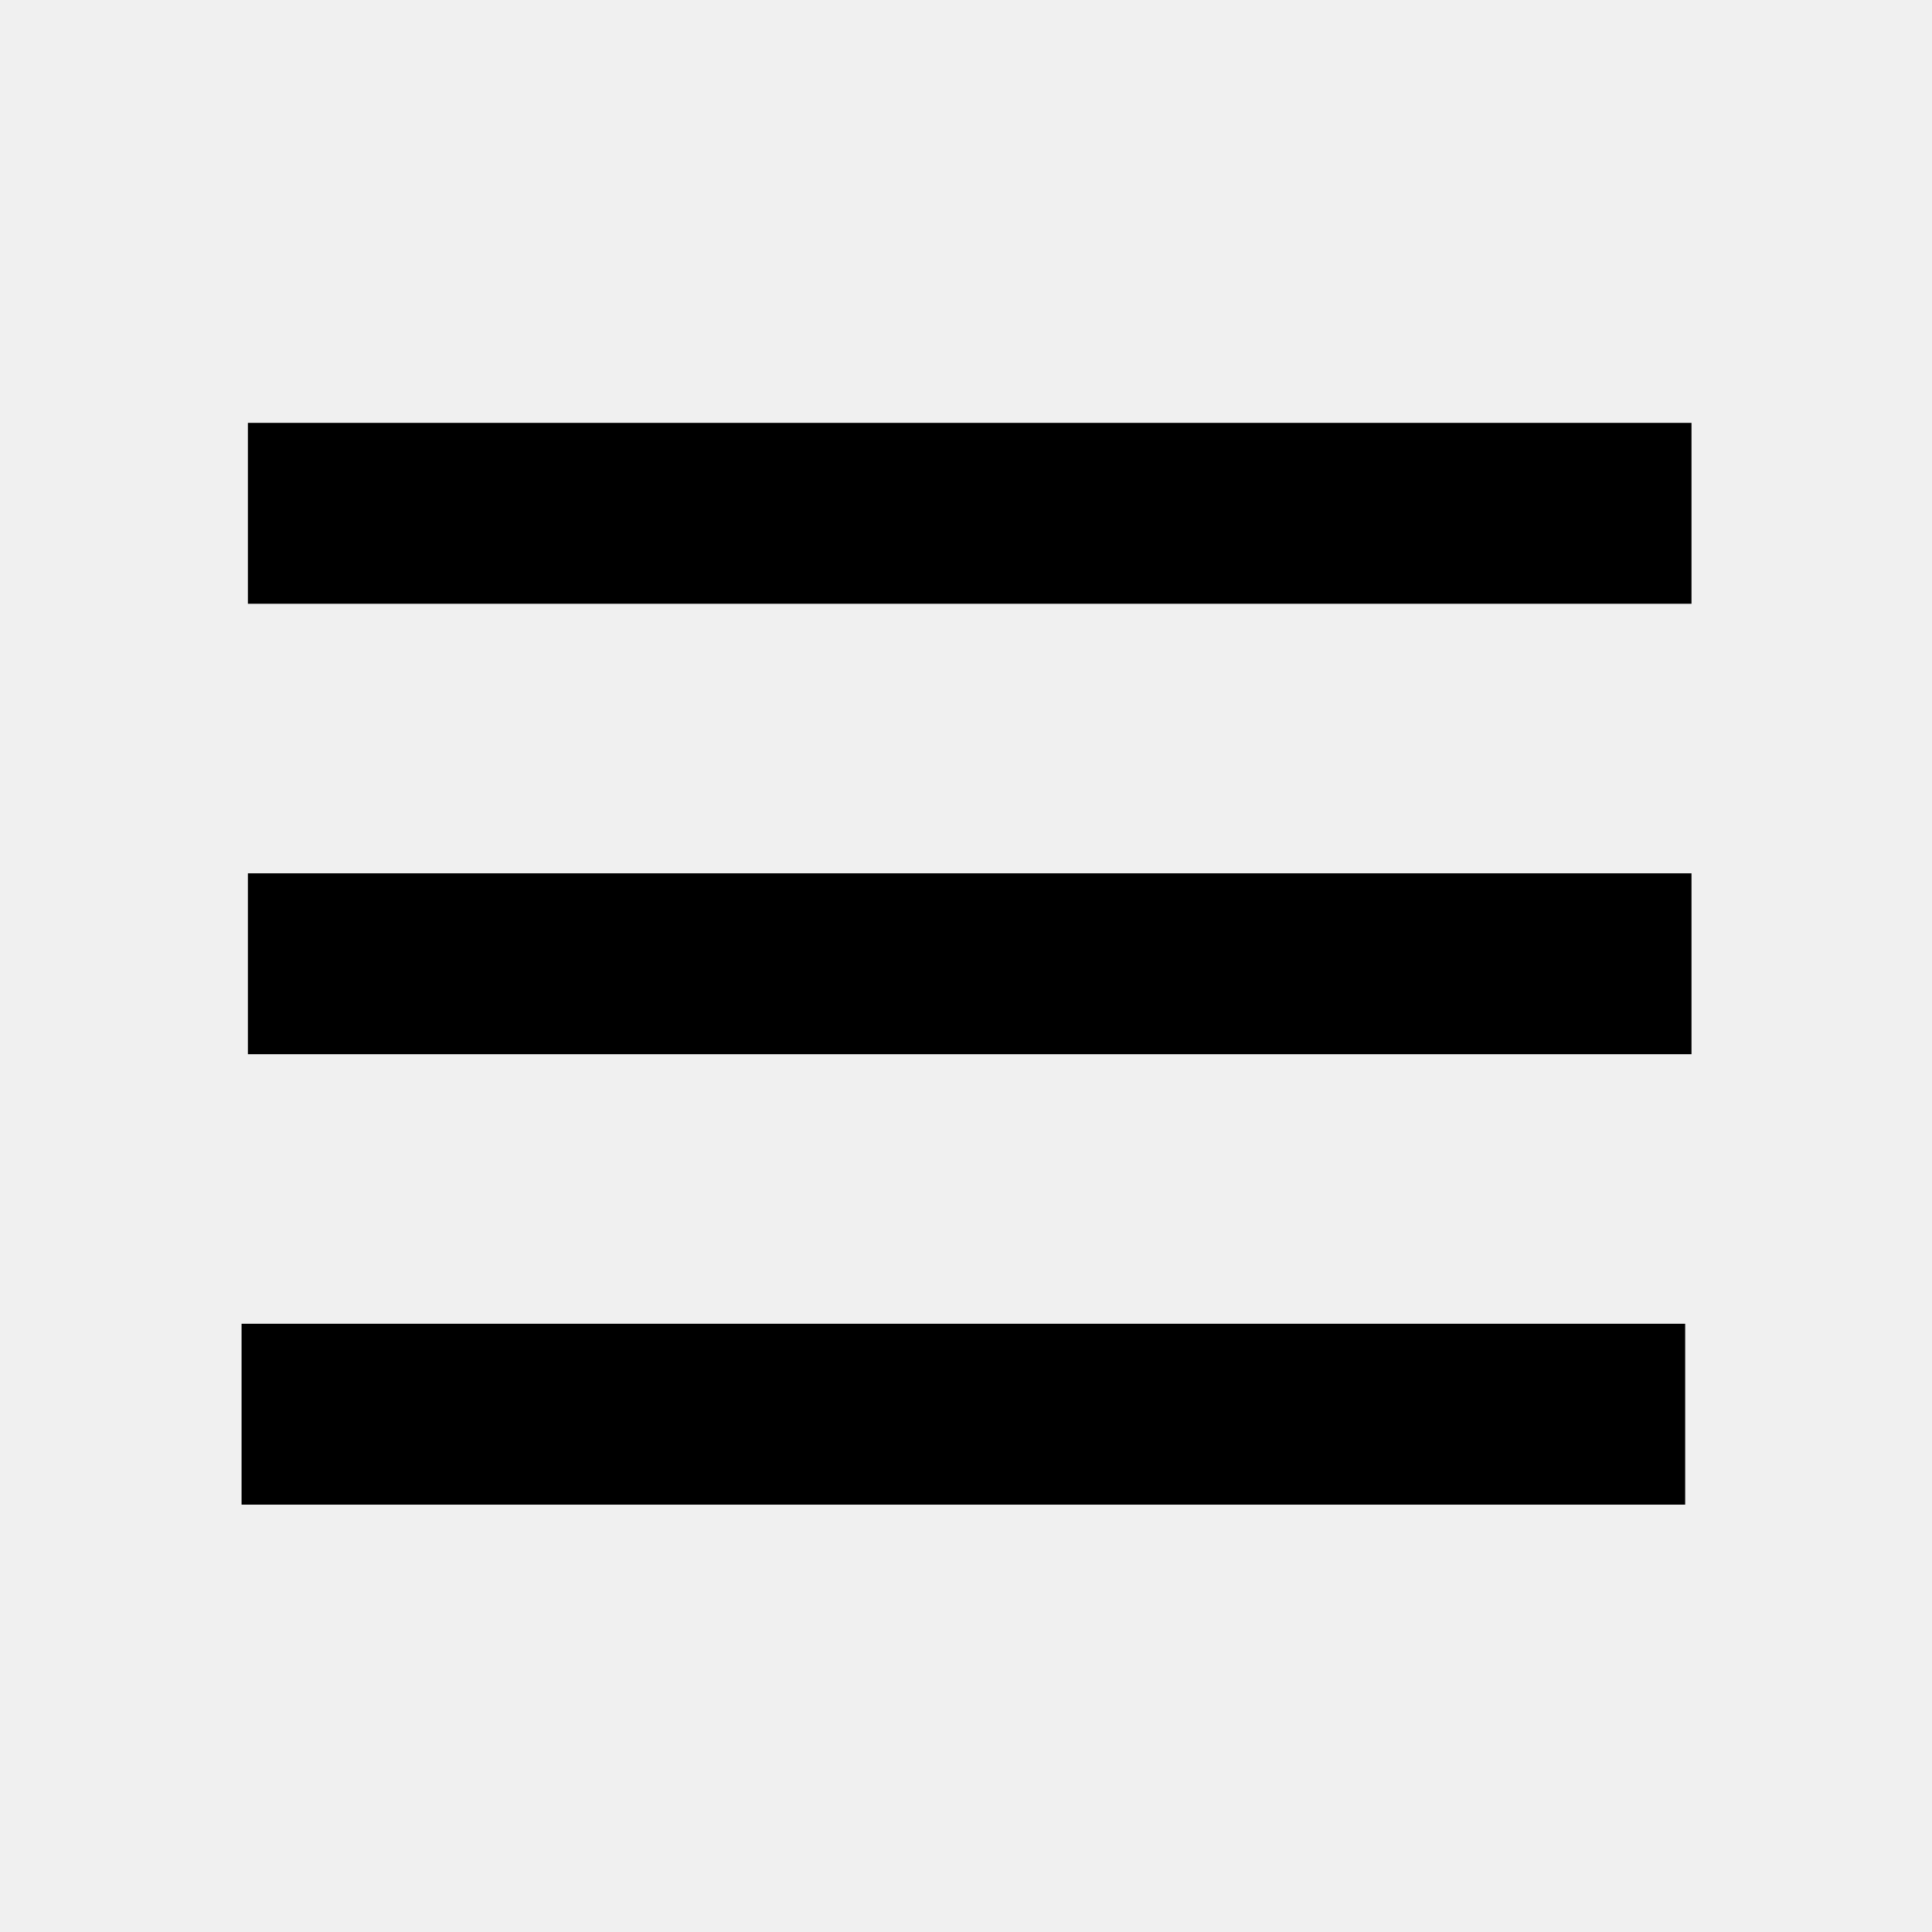
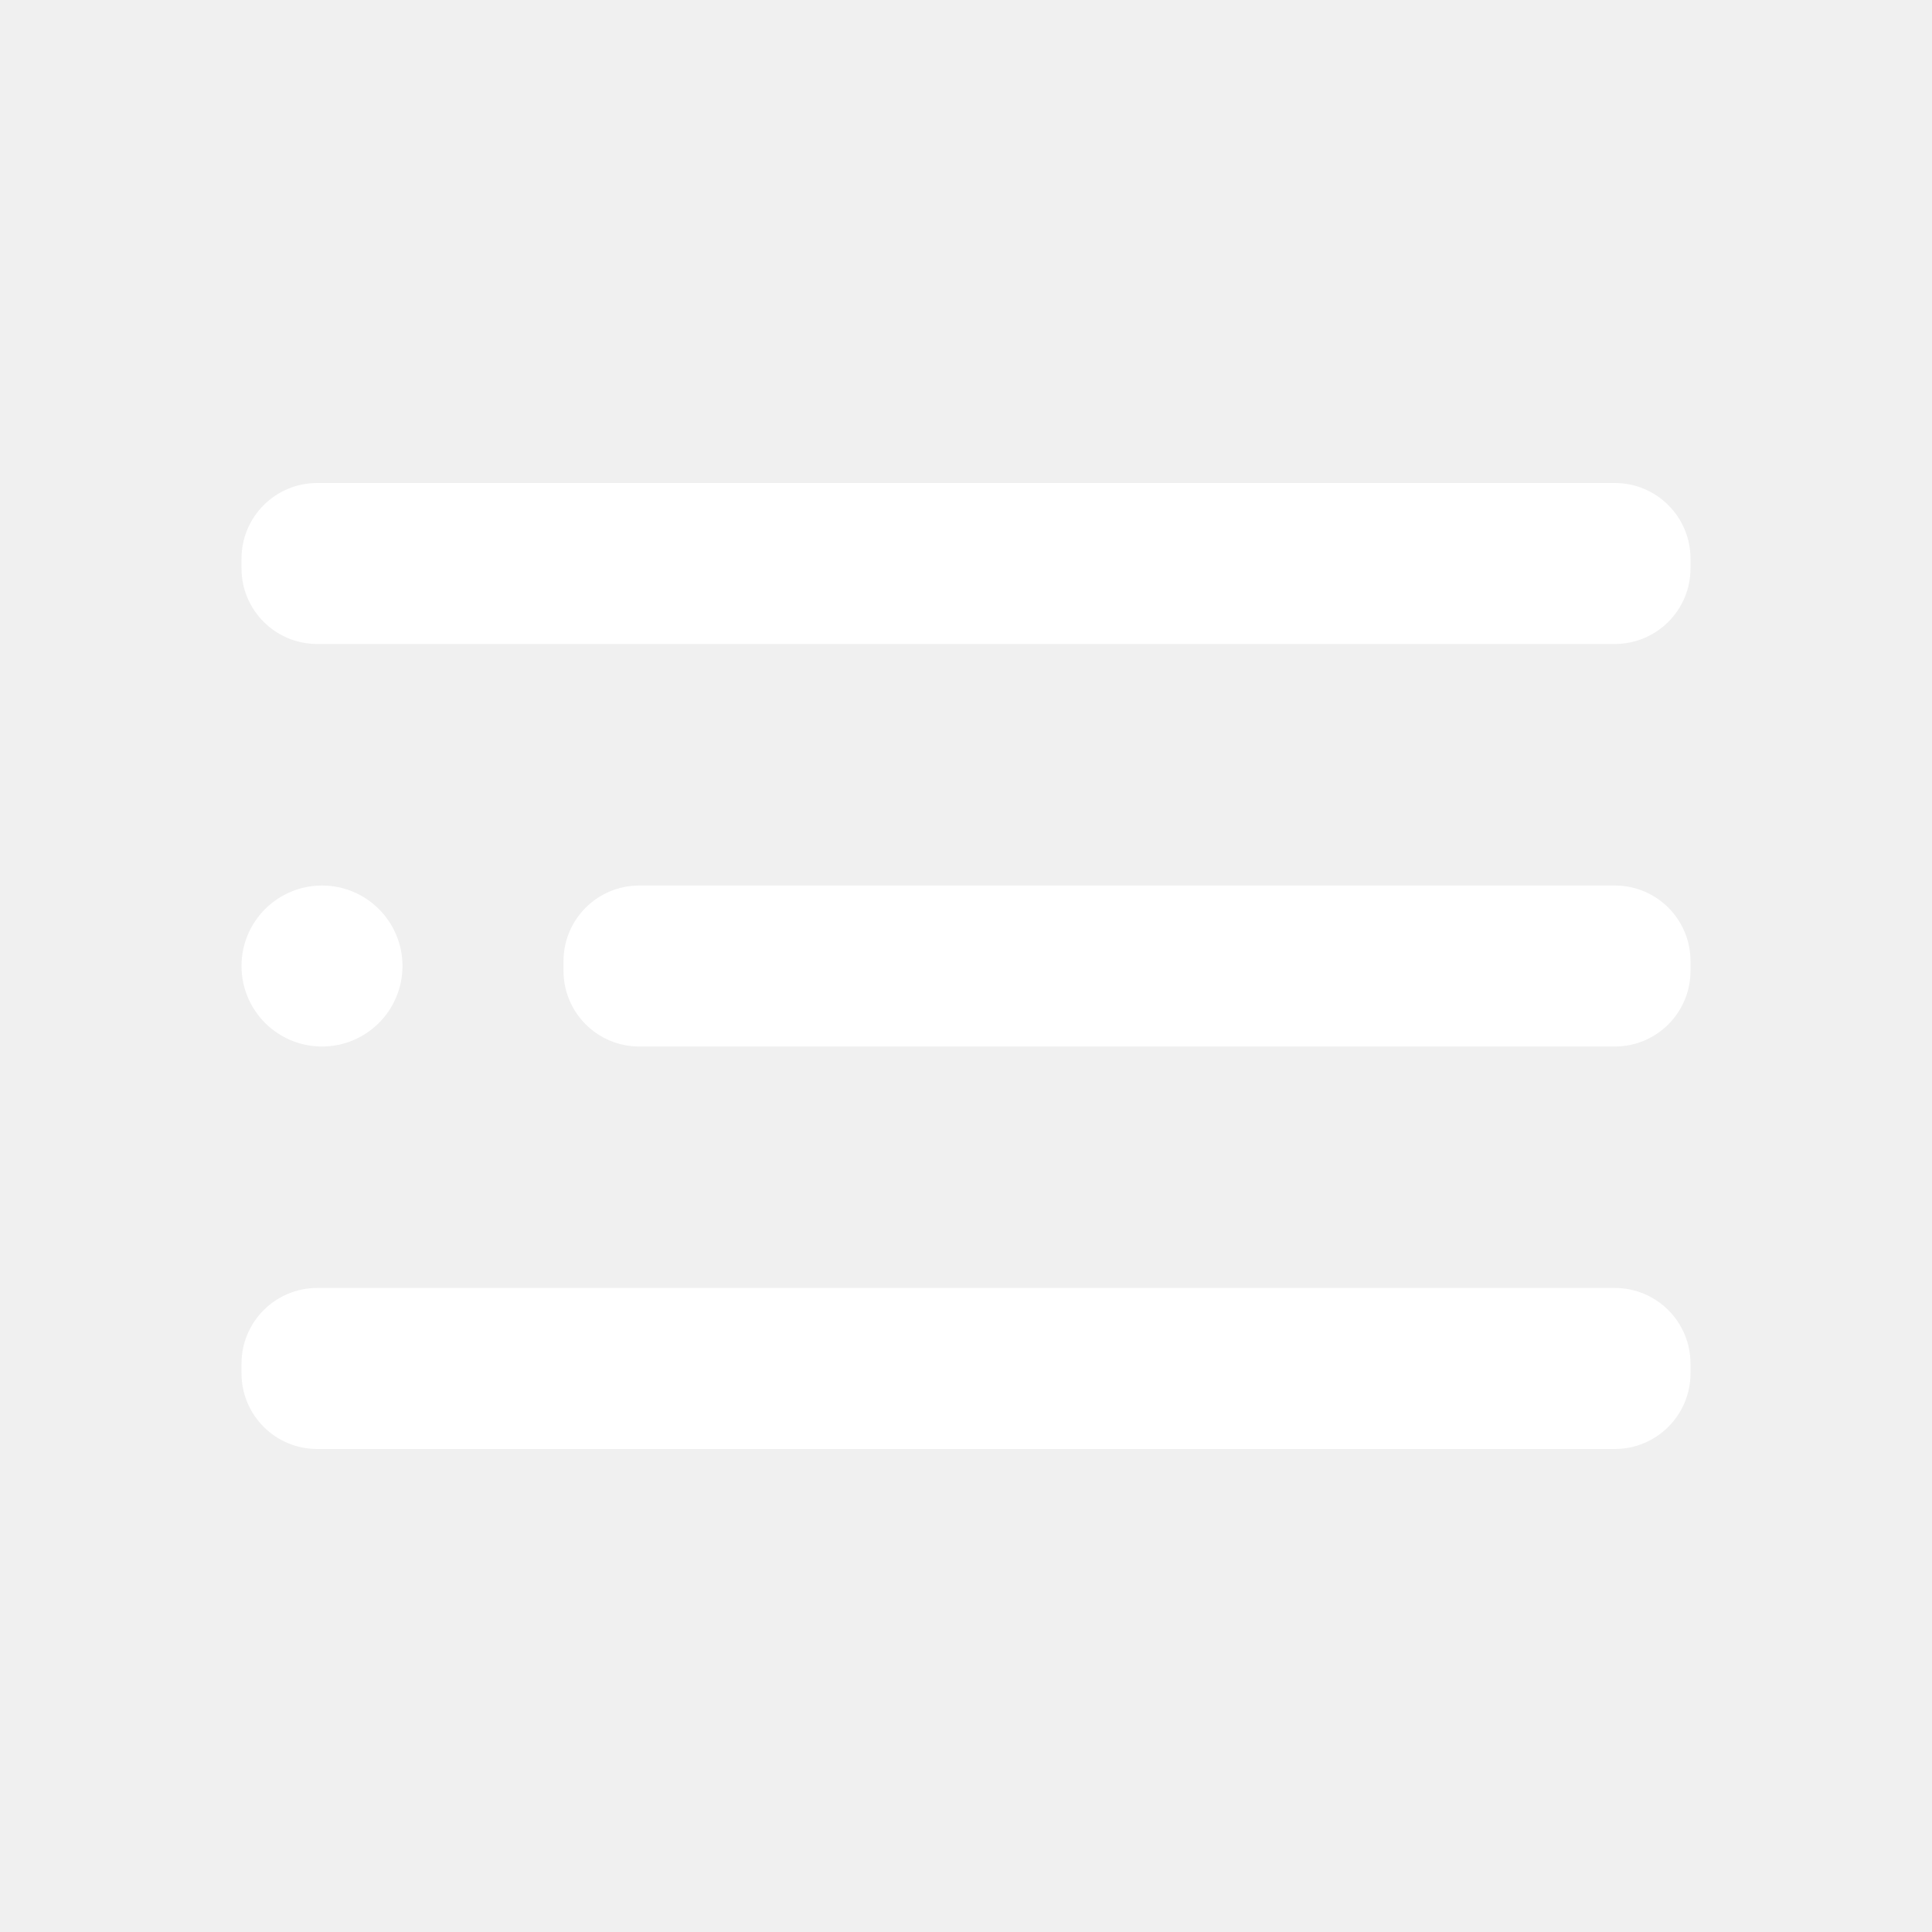
- <svg xmlns="http://www.w3.org/2000/svg" fill="#000000" width="800px" height="800px" viewBox="0 0 64 64" version="1.1" xml:space="preserve" style="fill-rule:evenodd;clip-rule:evenodd;stroke-linejoin:round;stroke-miterlimit:2;">
-   <g transform="matrix(1,0,0,1,-1024,-192)">
-     <rect id="Icons" x="0" y="0" width="1280" height="800" style="fill:none;" />
-     <g id="Icons1">
-       <g id="Strike">
-             </g>
-       <g id="H1">
-             </g>
-       <g id="H2">
-             </g>
-       <g id="H3">
-             </g>
-       <g id="list-ul">
-             </g>
-       <g id="hamburger-1" transform="matrix(1.50868,0,0,1.01217,6.67804,191.698)">
-         <g transform="matrix(0.149202,0,0,0.173437,664.206,42.142)">
-           <rect x="103.288" y="8.535" width="212.447" height="34.133" style="fill-rule:nonzero;" />
-         </g>
-         <g transform="matrix(0.149202,0,0,0.173437,664.345,27.4)">
-           <rect x="103.288" y="8.535" width="212.447" height="34.133" style="fill-rule:nonzero;" />
-         </g>
-         <g transform="matrix(0.149202,0,0,0.173437,664.345,12.658)">
-           <rect x="103.288" y="8.535" width="212.447" height="34.133" style="fill-rule:nonzero;" />
-         </g>
-       </g>
-       <g id="hamburger-2">
-             </g>
-       <g id="list-ol">
-             </g>
-       <g id="list-task">
-             </g>
-       <g id="trash">
-             </g>
-       <g id="vertical-menu">
-             </g>
-       <g id="horizontal-menu">
-             </g>
-       <g id="sidebar-2">
-             </g>
-       <g id="Pen">
-             </g>
-       <g id="Pen1">
-             </g>
-       <g id="clock">
-             </g>
-       <g id="external-link">
-             </g>
-       <g id="hr">
-             </g>
-       <g id="info">
-             </g>
-       <g id="warning">
-             </g>
-       <g id="plus-circle">
-             </g>
-       <g id="minus-circle">
-             </g>
-       <g id="vue">
-             </g>
-       <g id="cog">
-             </g>
-       <g id="logo">
-             </g>
-       <g id="radio-check">
-             </g>
-       <g id="eye-slash">
-             </g>
-       <g id="eye">
-             </g>
-       <g id="toggle-off">
-             </g>
-       <g id="shredder">
-             </g>
-       <g id="spinner--loading--dots-">
-             </g>
-       <g id="react">
-             </g>
-       <g id="check-selected">
-             </g>
-       <g id="turn-off">
-             </g>
-       <g id="code-block">
-             </g>
-       <g id="user">
-             </g>
-       <g id="coffee-bean">
-             </g>
-       <g transform="matrix(0.638317,0.368532,-0.368532,0.638317,785.021,-208.975)">
-         <g id="coffee-beans">
-           <g id="coffee-bean1">
-                     </g>
-         </g>
-       </g>
-       <g id="coffee-bean-filled">
-             </g>
-       <g transform="matrix(0.638317,0.368532,-0.368532,0.638317,913.062,-208.975)">
-         <g id="coffee-beans-filled">
-           <g id="coffee-bean2">
-                     </g>
-         </g>
-       </g>
-       <g id="clipboard">
-             </g>
-       <g transform="matrix(1,0,0,1,128.011,1.35415)">
-         <g id="clipboard-paste">
-                 </g>
-       </g>
-       <g id="clipboard-copy">
-             </g>
-       <g id="Layer1">
-             </g>
-     </g>
+ <svg xmlns="http://www.w3.org/2000/svg" width="46" height="46" viewBox="0 0 46 46" fill="none">
+   <g clip-path="url(#clip0_442_804)">
+     <path d="M7.667 24.917C8.725 24.917 9.583 24.059 9.583 23C9.583 21.942 8.725 21.084 7.667 21.084C6.608 21.084 5.75 21.942 5.75 23C5.75 24.059 6.608 24.917 7.667 24.917Z" fill="white" />
+     <path d="M38.449 21.084H15.219C14.224 21.084 13.417 21.89 13.417 22.885V23.115C13.417 24.11 14.224 24.917 15.219 24.917H38.449C39.444 24.917 40.25 24.11 40.25 23.115V22.885C40.25 21.89 39.444 21.084 38.449 21.084Z" fill="white" />
+     <path d="M38.448 30.666H7.552C6.557 30.666 5.75 31.473 5.75 32.468V32.698C5.75 33.693 6.557 34.5 7.552 34.5H38.448C39.443 34.5 40.25 33.693 40.25 32.698V32.468C40.25 31.473 39.443 30.666 38.448 30.666Z" fill="white" />
+     <path d="M38.448 11.5H7.552C6.557 11.5 5.75 12.307 5.75 13.302V13.532C5.75 14.527 6.557 15.333 7.552 15.333H38.448C39.443 15.333 40.25 14.527 40.25 13.532V13.302C40.25 12.307 39.443 11.5 38.448 11.5Z" fill="white" />
  </g>
+   <defs>
+     <clipPath id="clip0_442_804">
+       <rect width="46" height="46" fill="white" />
+     </clipPath>
+   </defs>
</svg>
